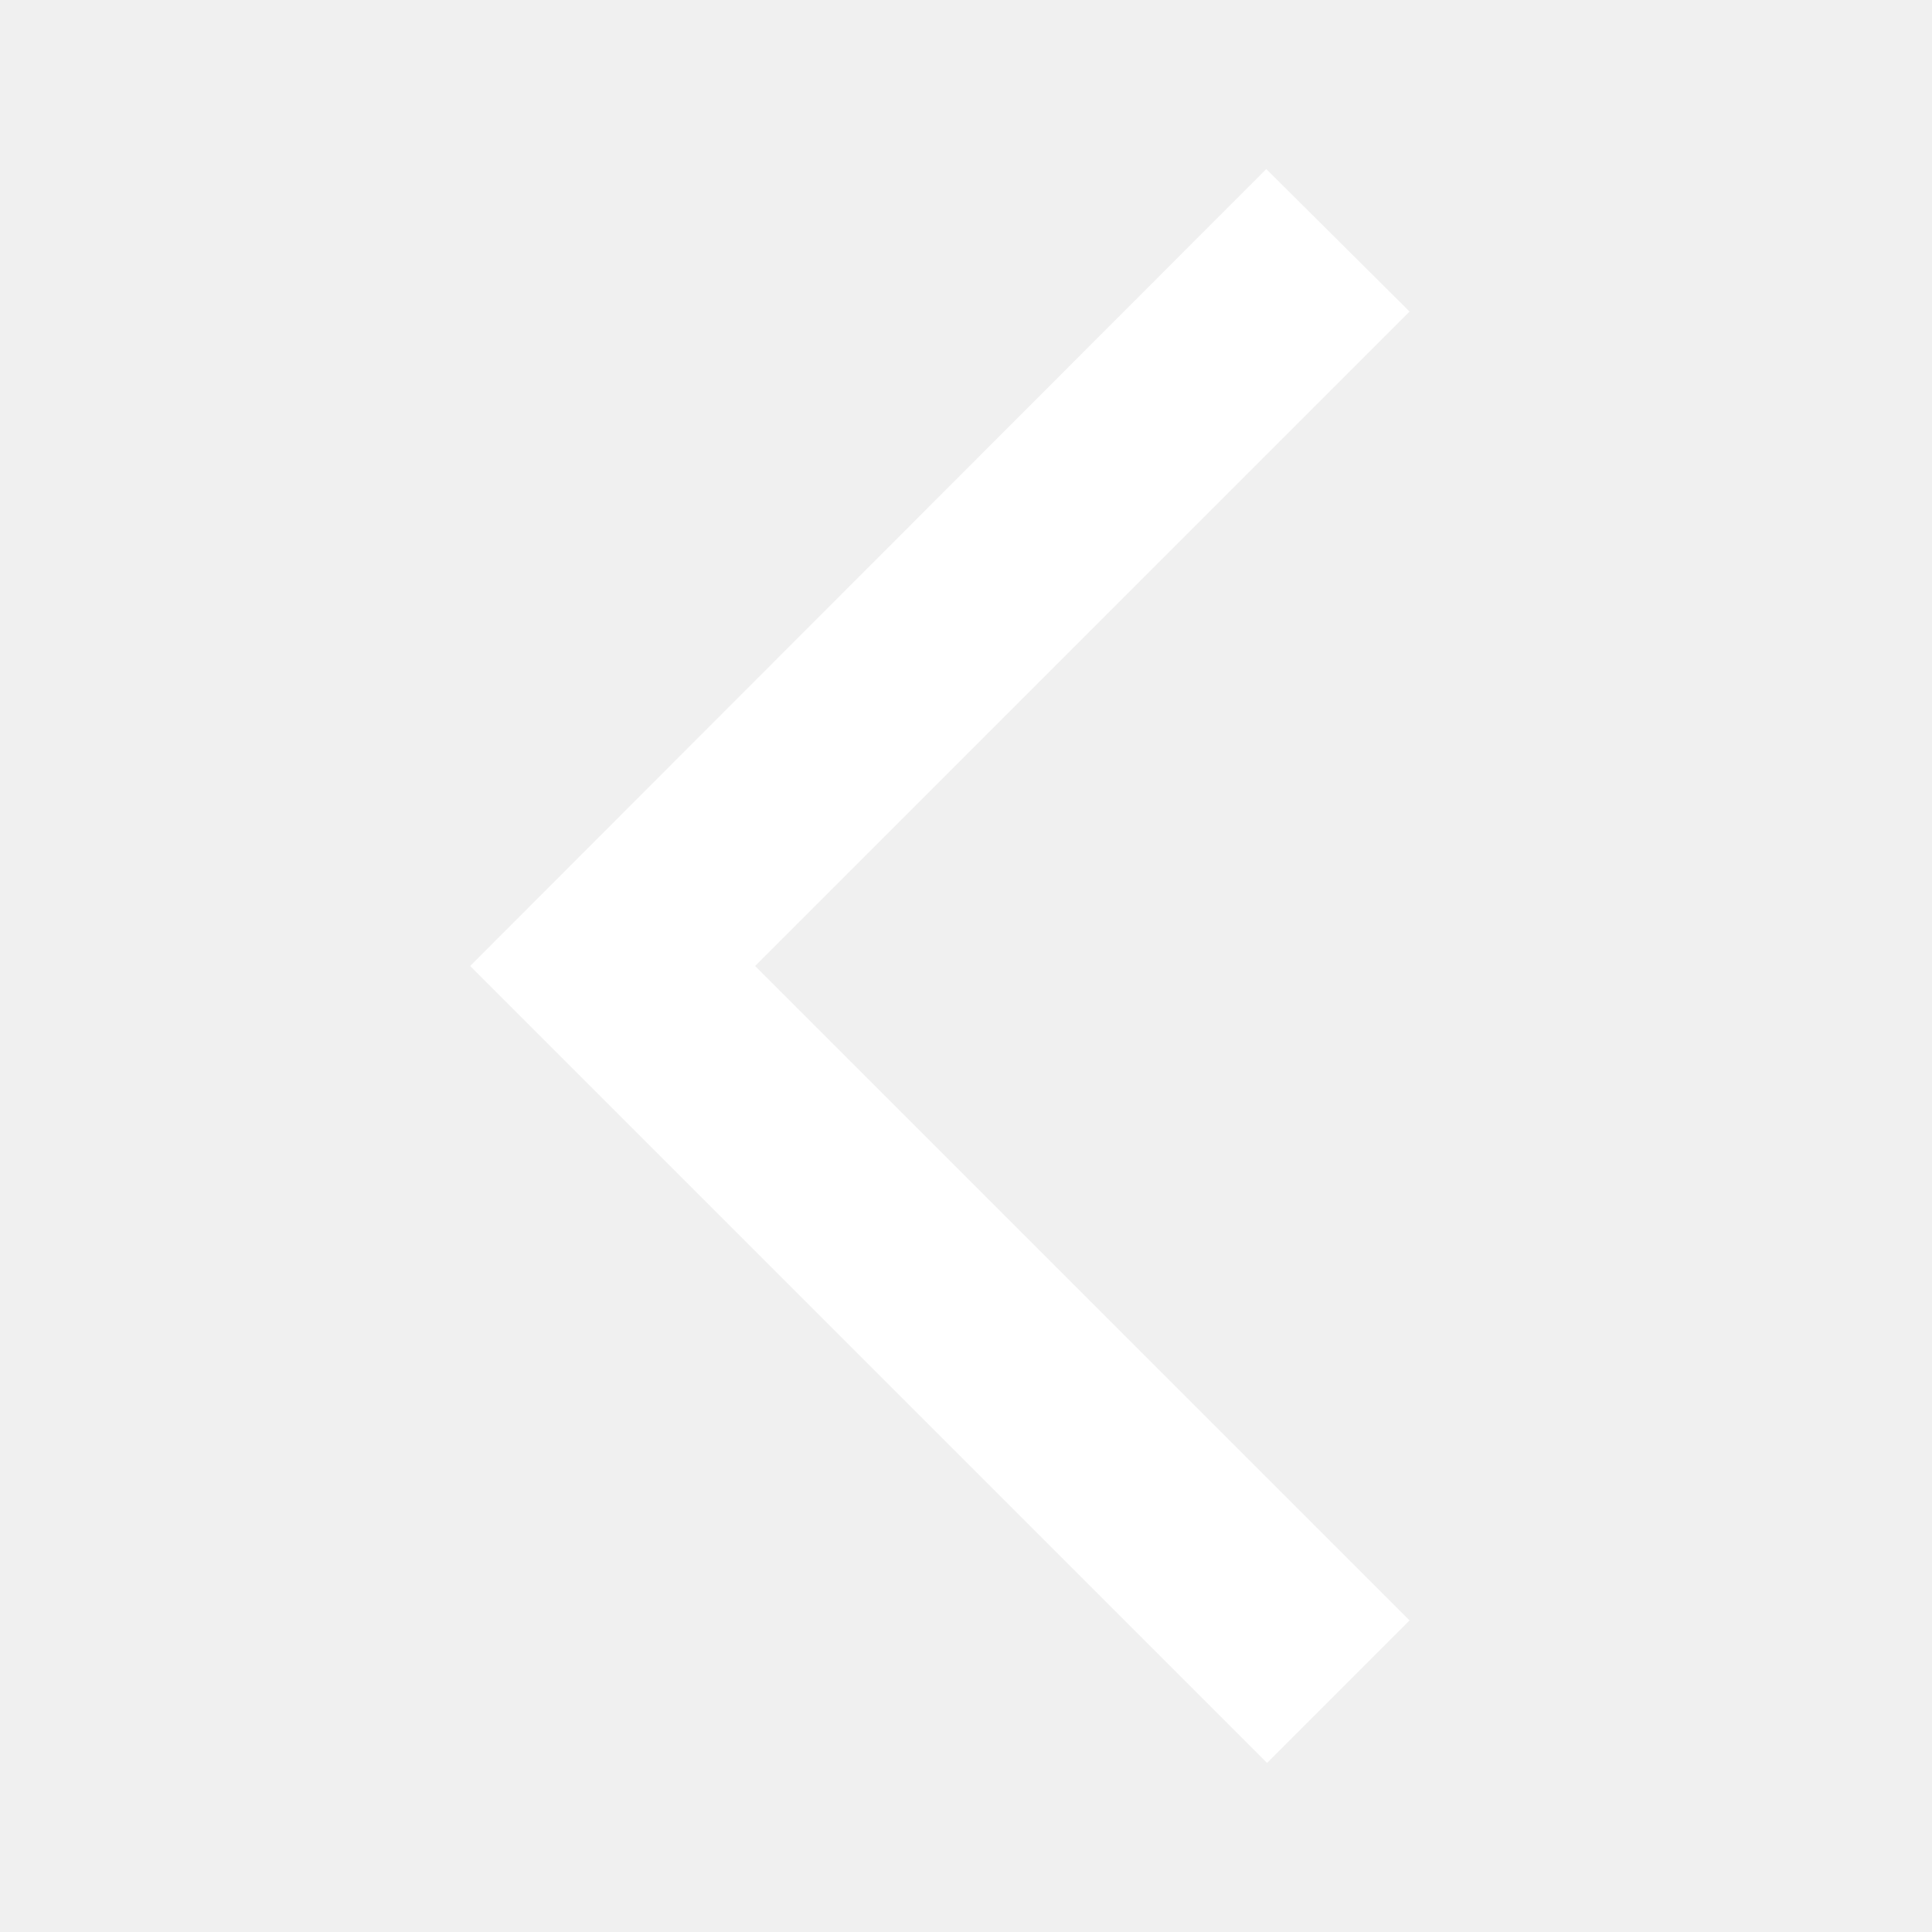
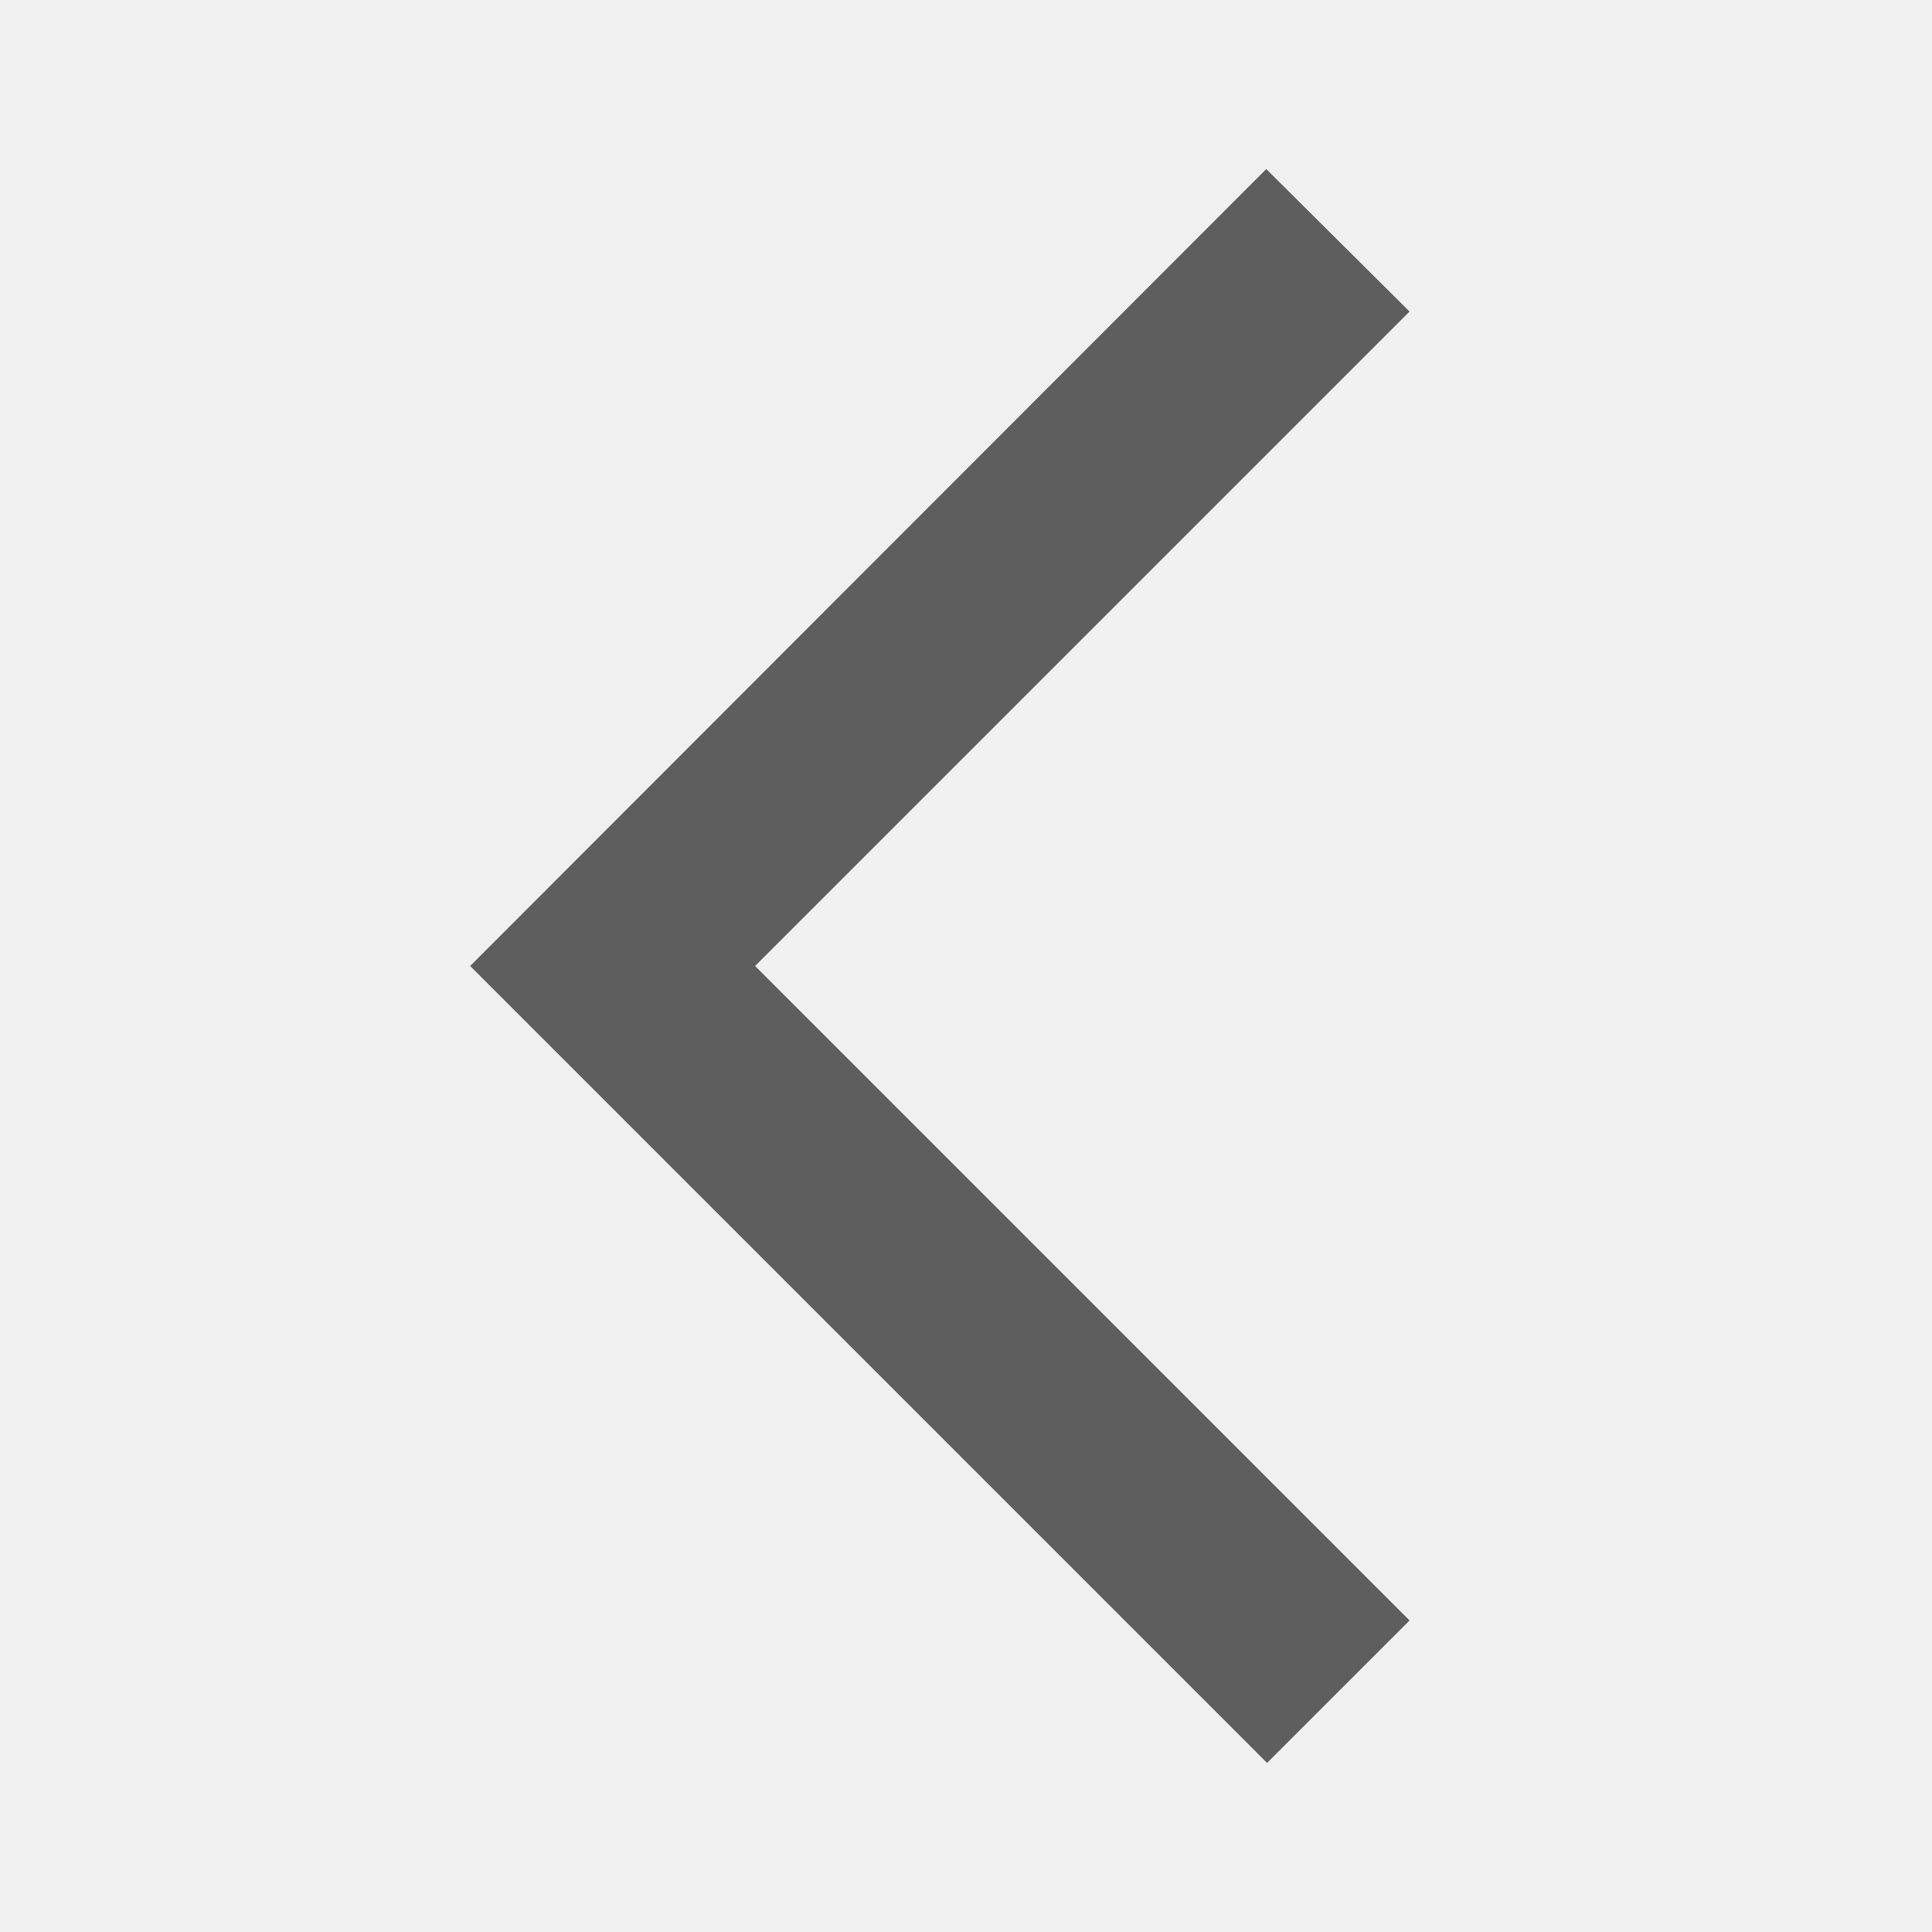
<svg xmlns="http://www.w3.org/2000/svg" width="24" height="24" viewBox="0 0 24 24" fill="none">
-   <path d="M17.51 3.87L15.73 2.1L5.84 12L15.74 21.9L17.51 20.13L9.38 12L17.51 3.87Z" fill="white" />
+   <path d="M17.51 3.87L15.73 2.1L5.84 12L15.74 21.9L17.51 20.13L9.38 12L17.51 3.87Z" fill="#5e5e5e" />
</svg>
